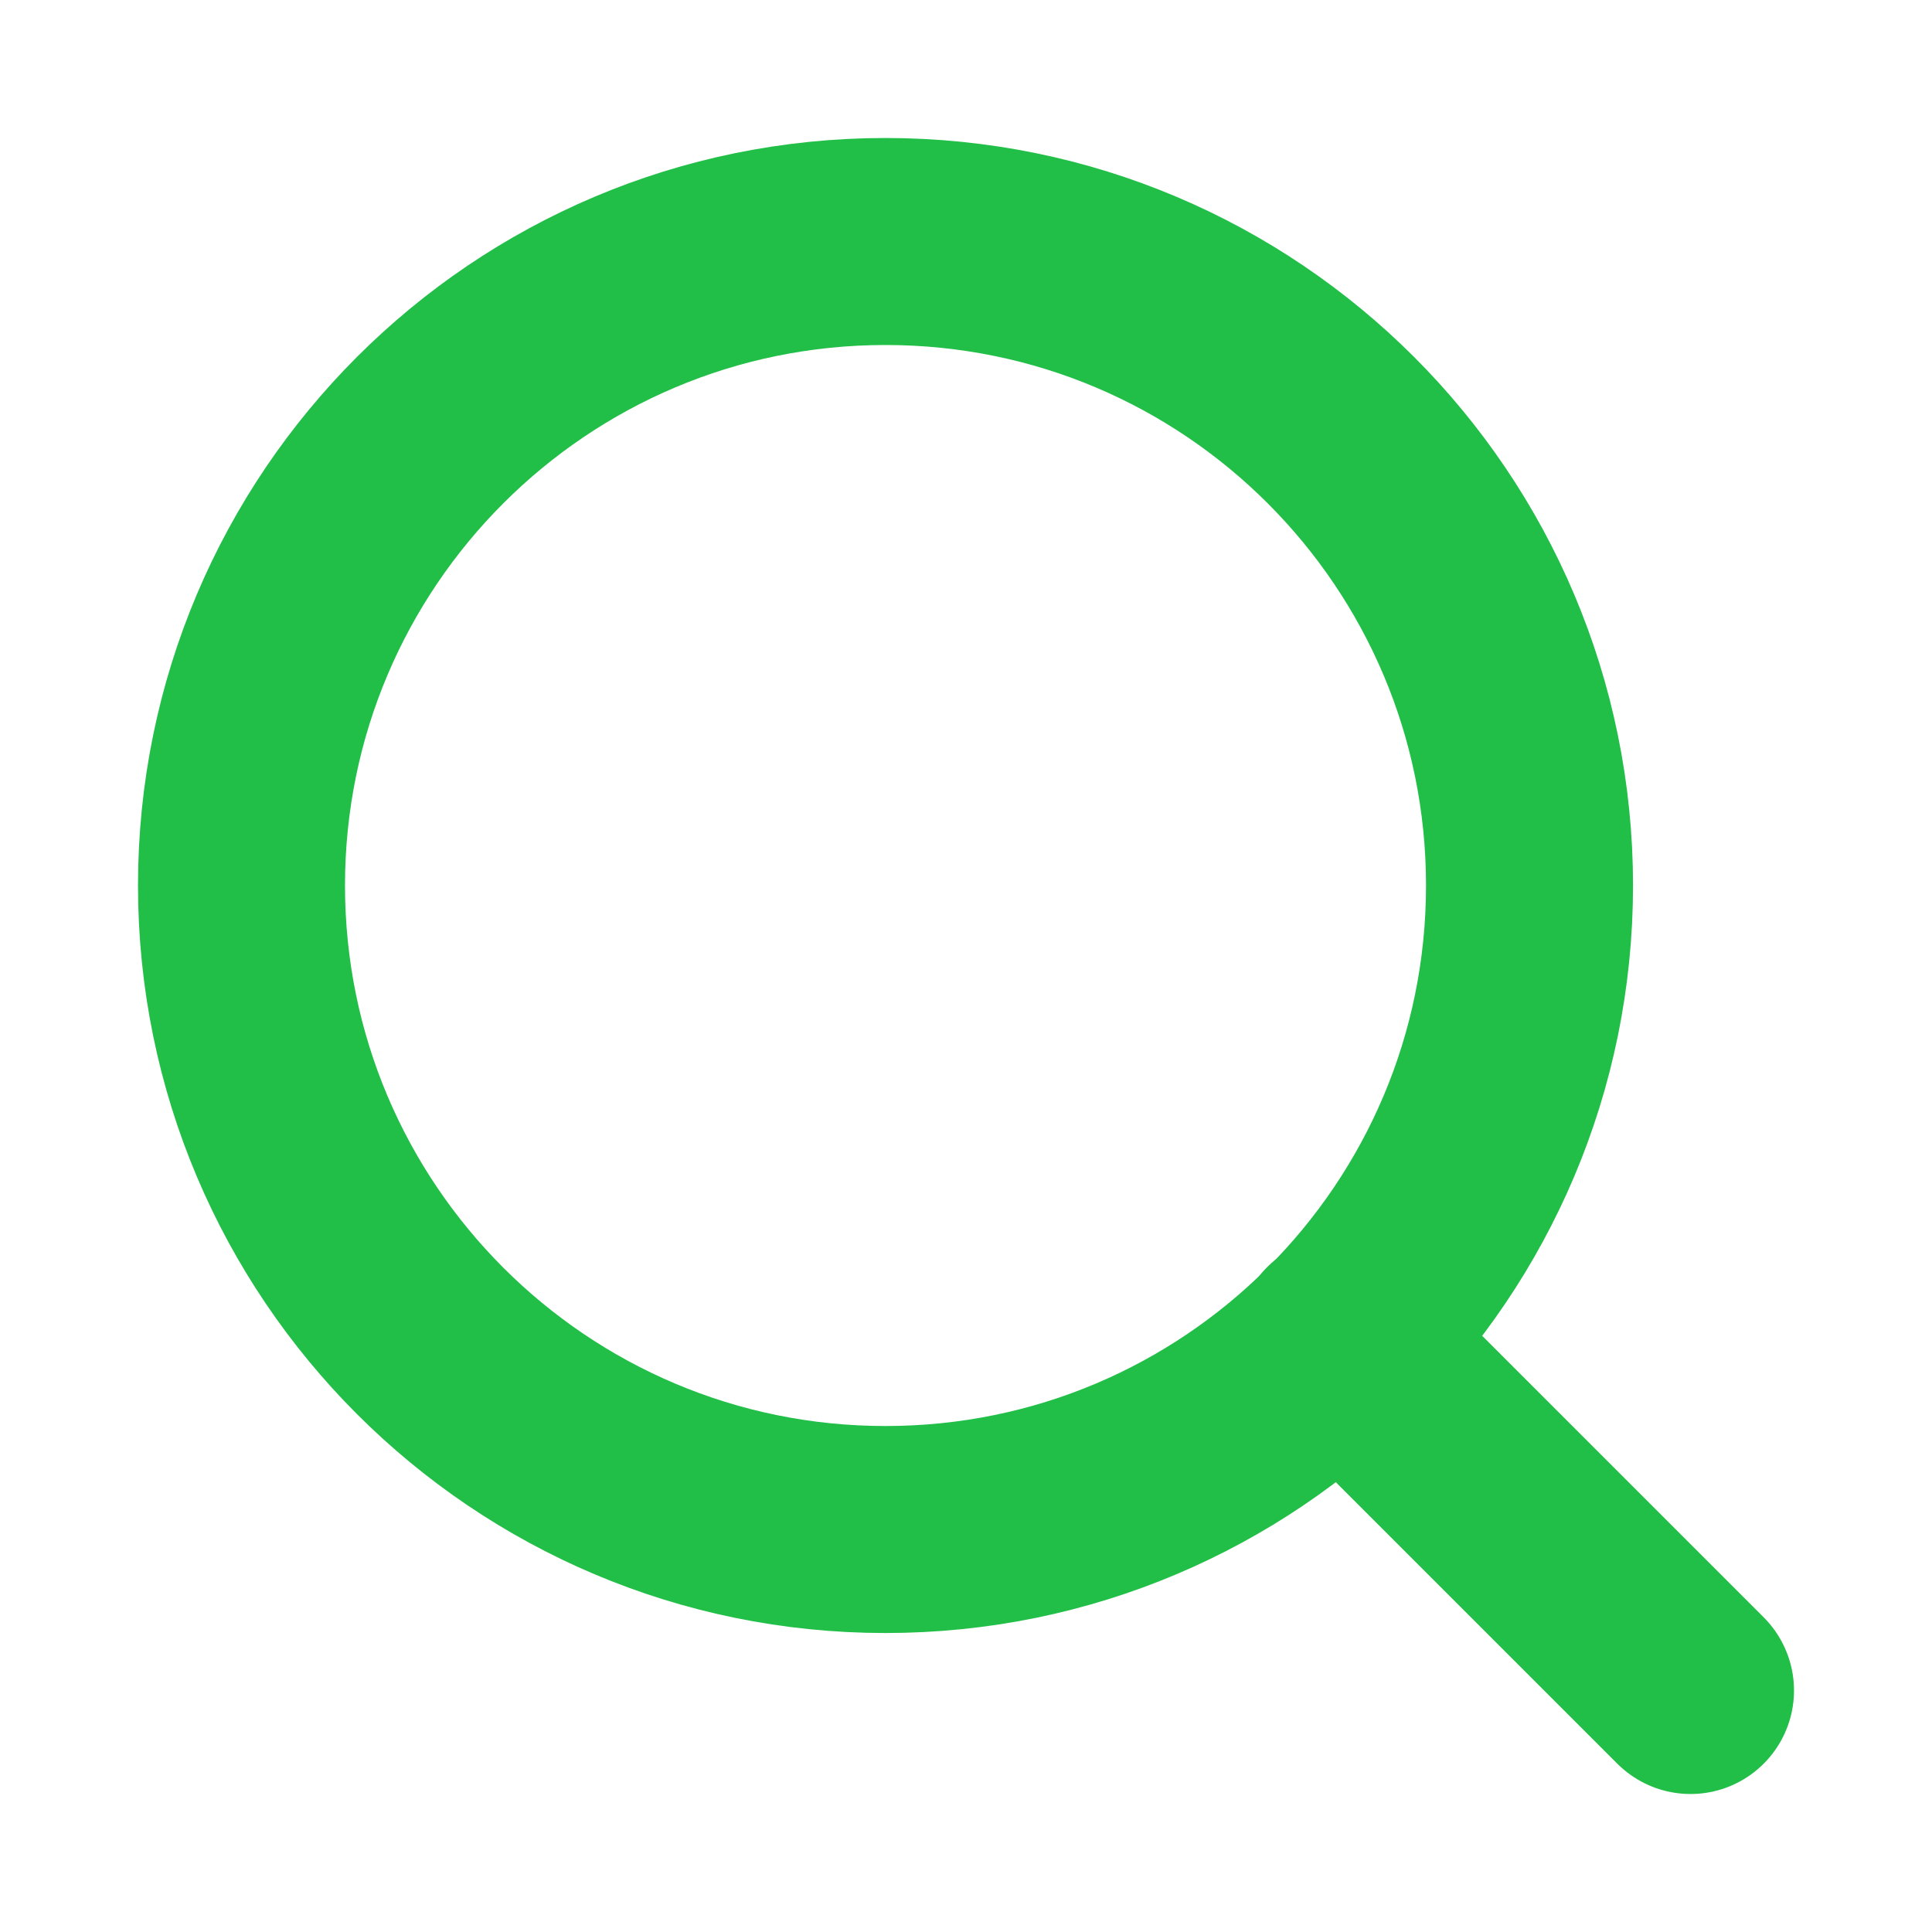
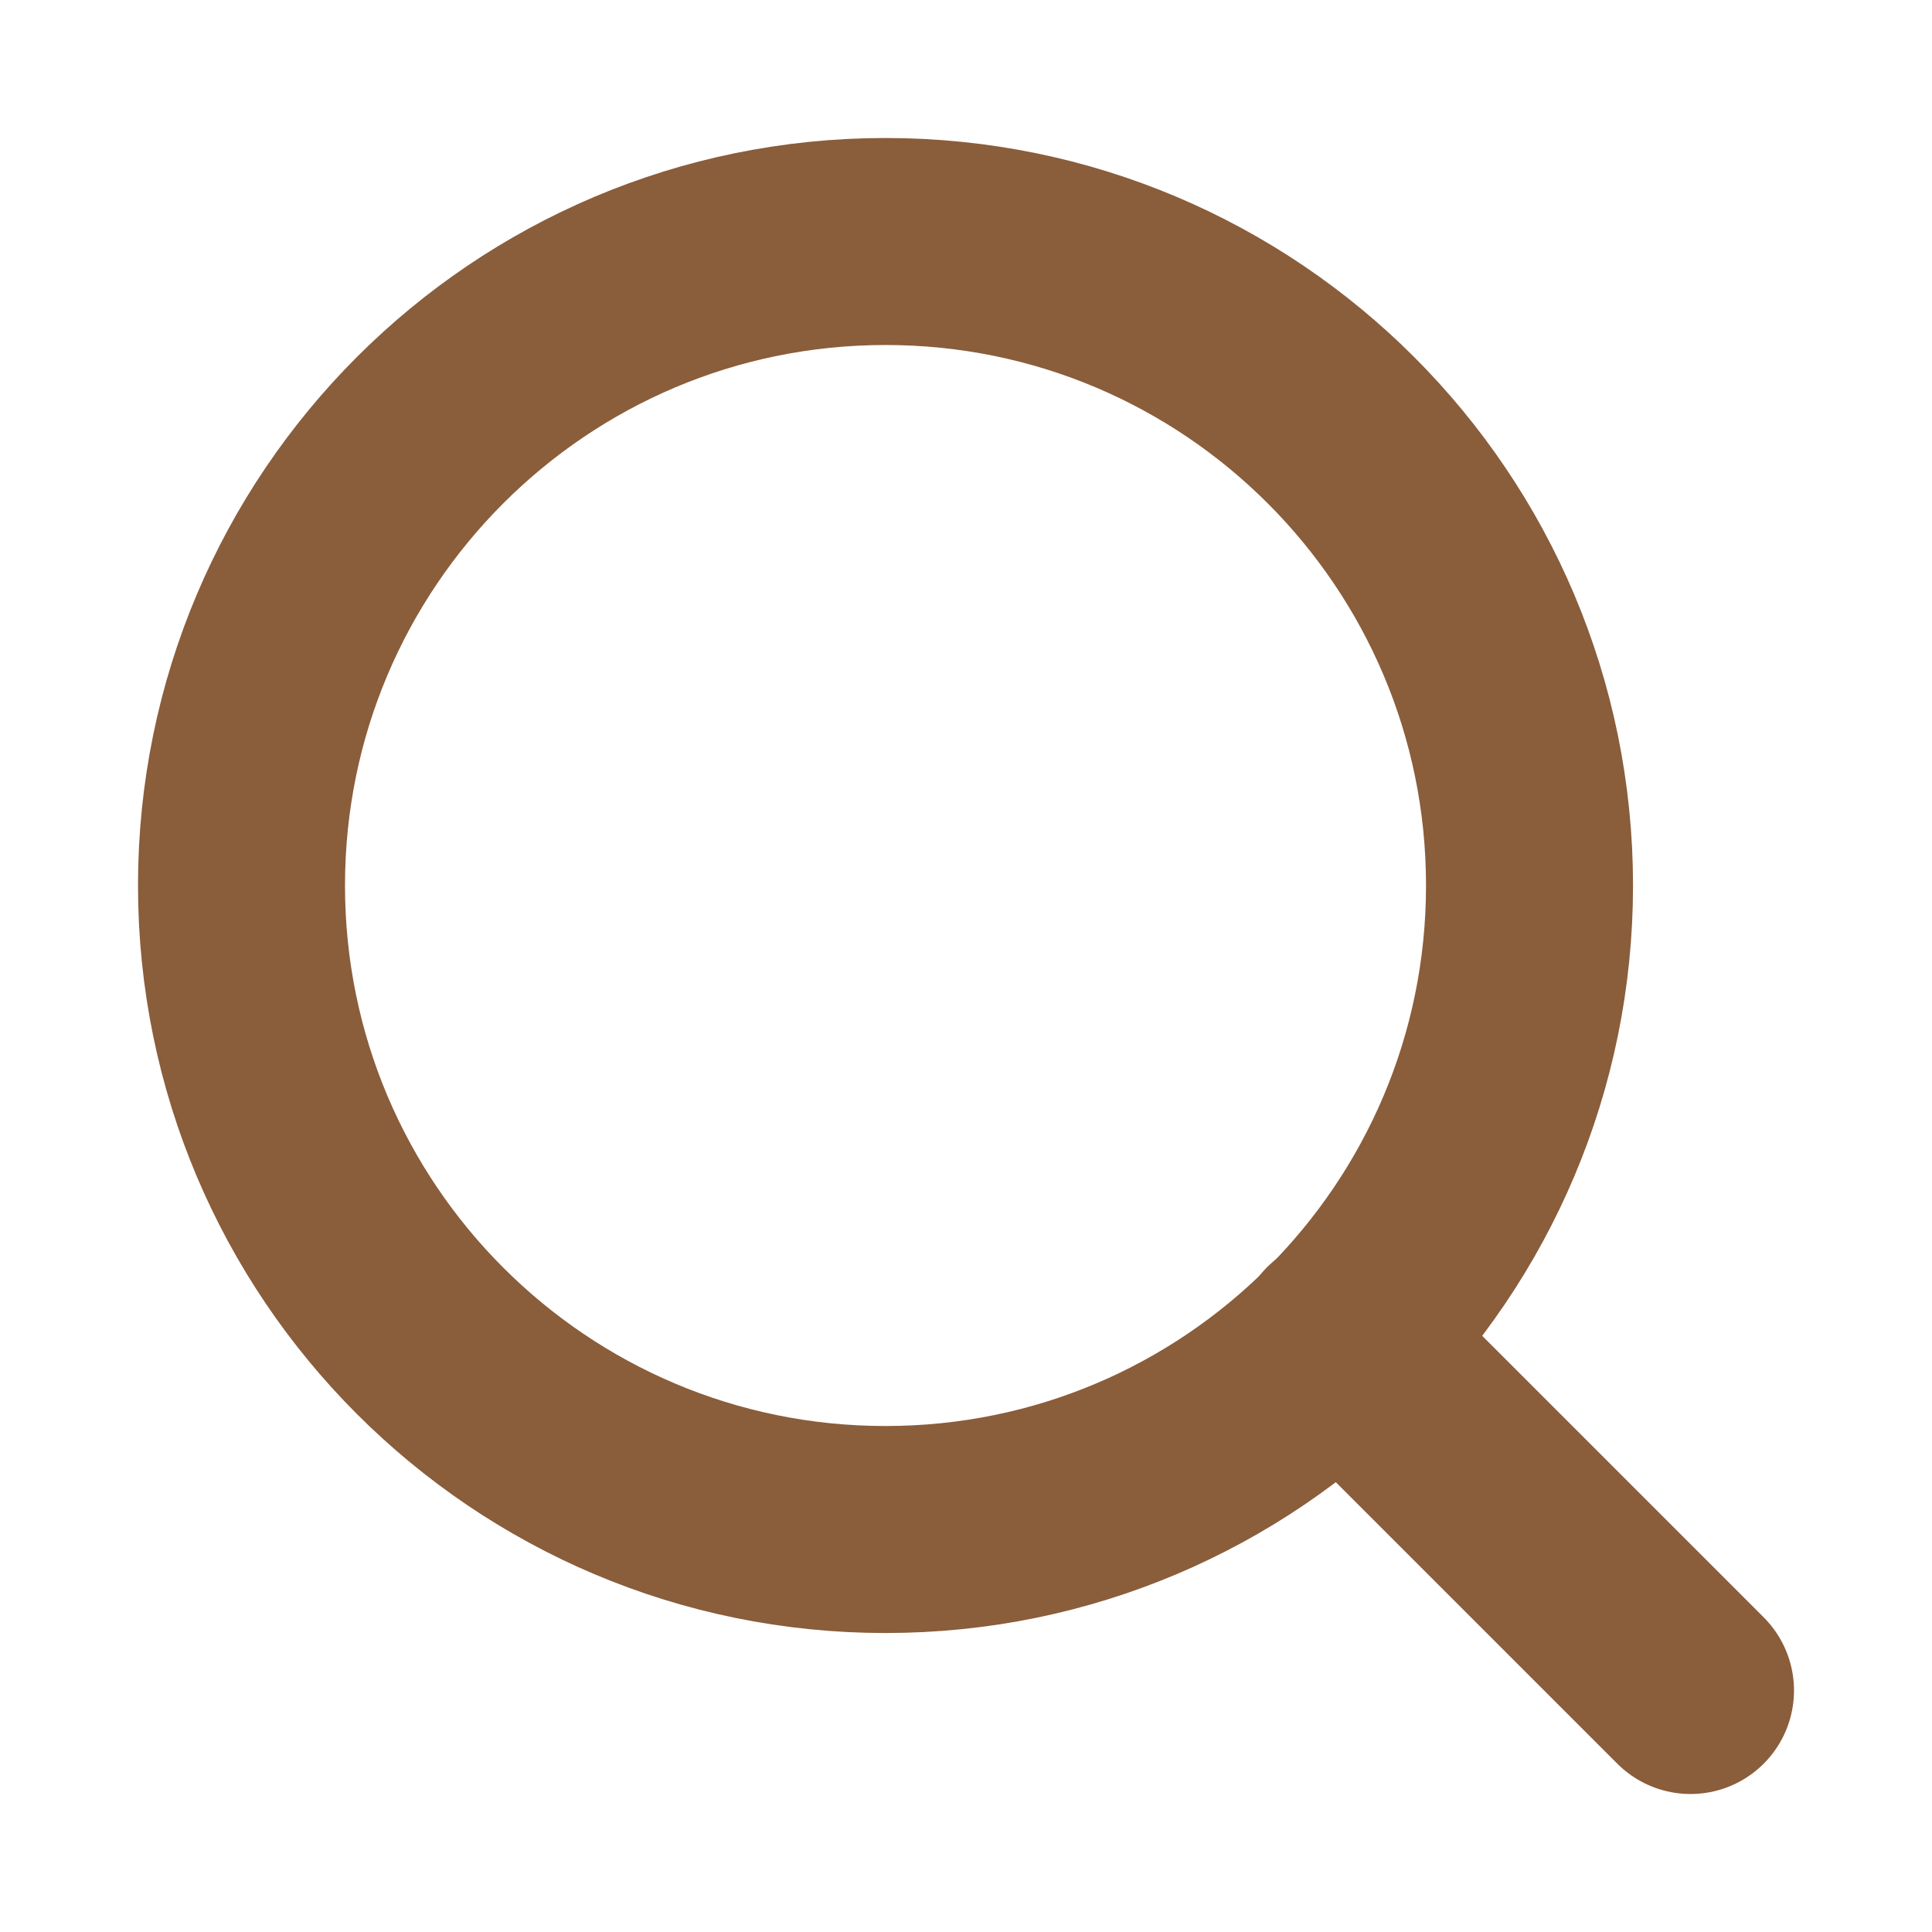
<svg xmlns="http://www.w3.org/2000/svg" width="28" height="28" viewBox="0 0 28 28" fill="none">
-   <path d="M12.833 22.167C17.988 22.167 22.167 17.988 22.167 12.833C22.167 7.679 17.988 3.5 12.833 3.5C7.679 3.5 3.5 7.679 3.5 12.833C3.5 17.988 7.679 22.167 12.833 22.167Z" stroke="#21BF48" stroke-width="3" stroke-linecap="round" stroke-linejoin="round" />
-   <path d="M24.5 24.5L19.425 19.425" stroke="#21BF48" stroke-width="3" stroke-linecap="round" stroke-linejoin="round" />
+   <path d="M12.833 22.167C17.988 22.167 22.167 17.988 22.167 12.833C22.167 7.679 17.988 3.5 12.833 3.5C7.679 3.5 3.5 7.679 3.5 12.833C3.5 17.988 7.679 22.167 12.833 22.167Z" stroke="#8A5D3B" stroke-width="3" stroke-linecap="round" stroke-linejoin="round" />
+   <path d="M24.5 24.5L19.425 19.425" stroke="#8A5D3B" stroke-width="3" stroke-linecap="round" stroke-linejoin="round" />
</svg>
